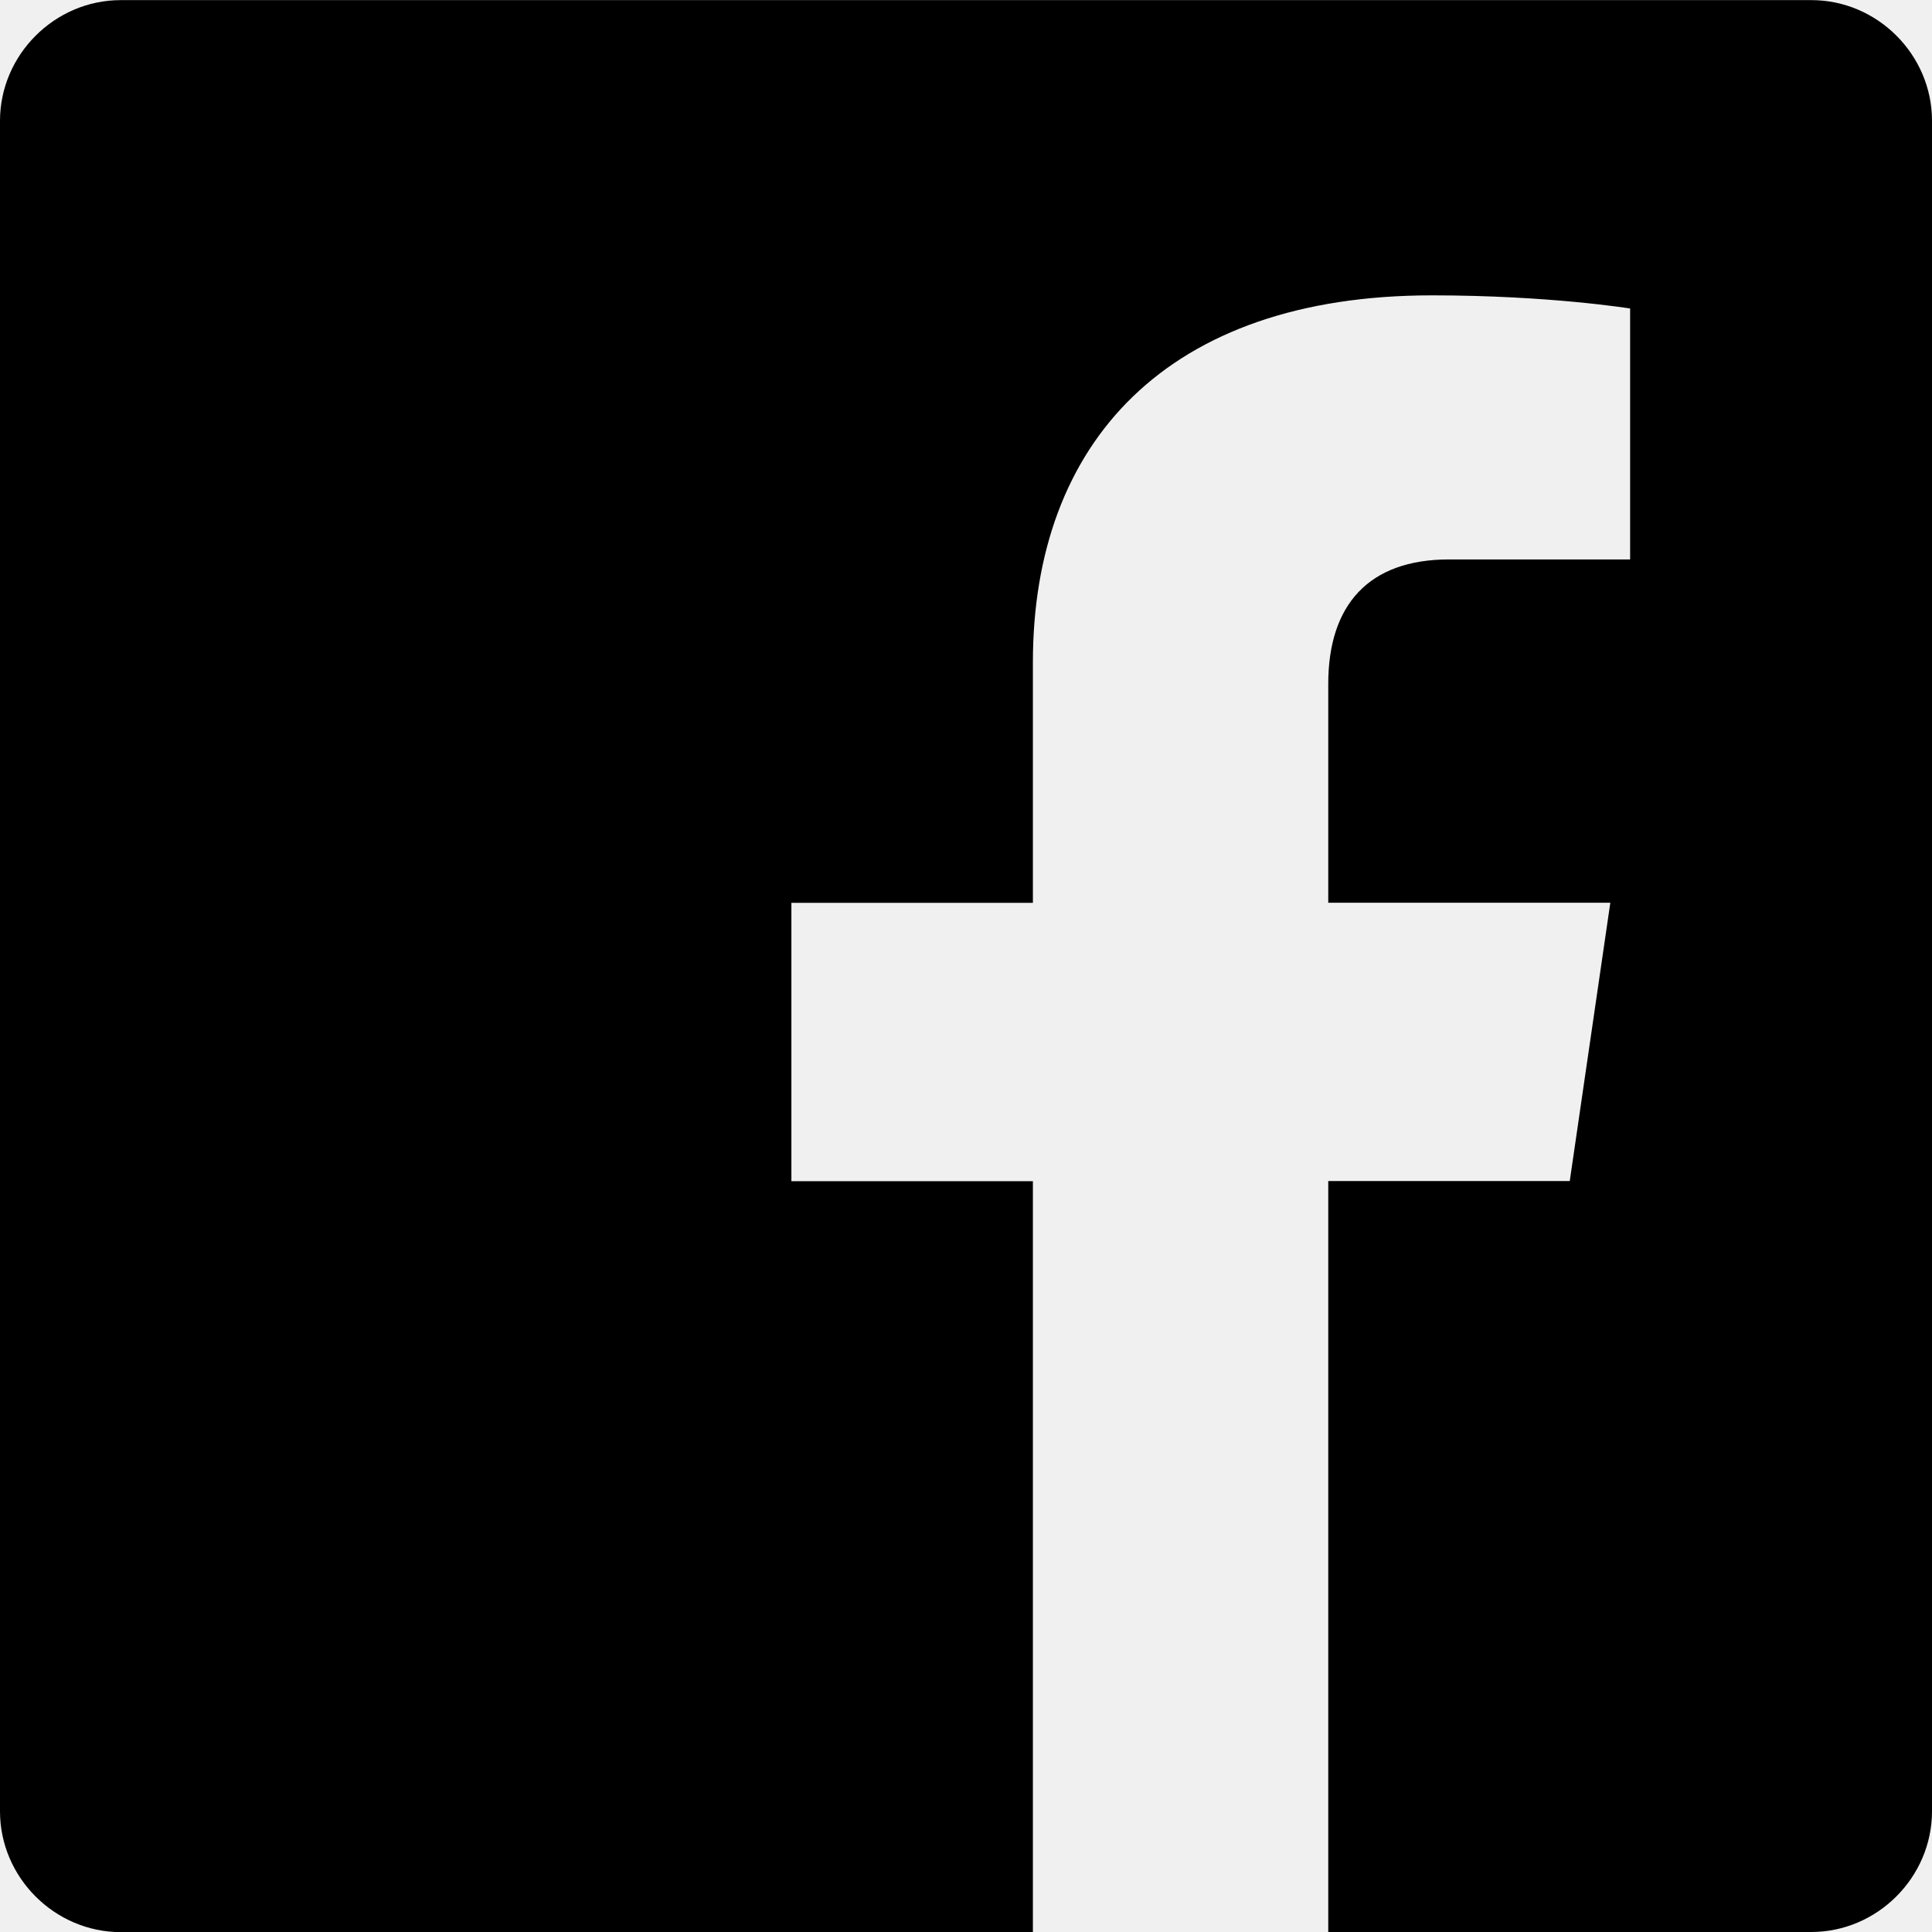
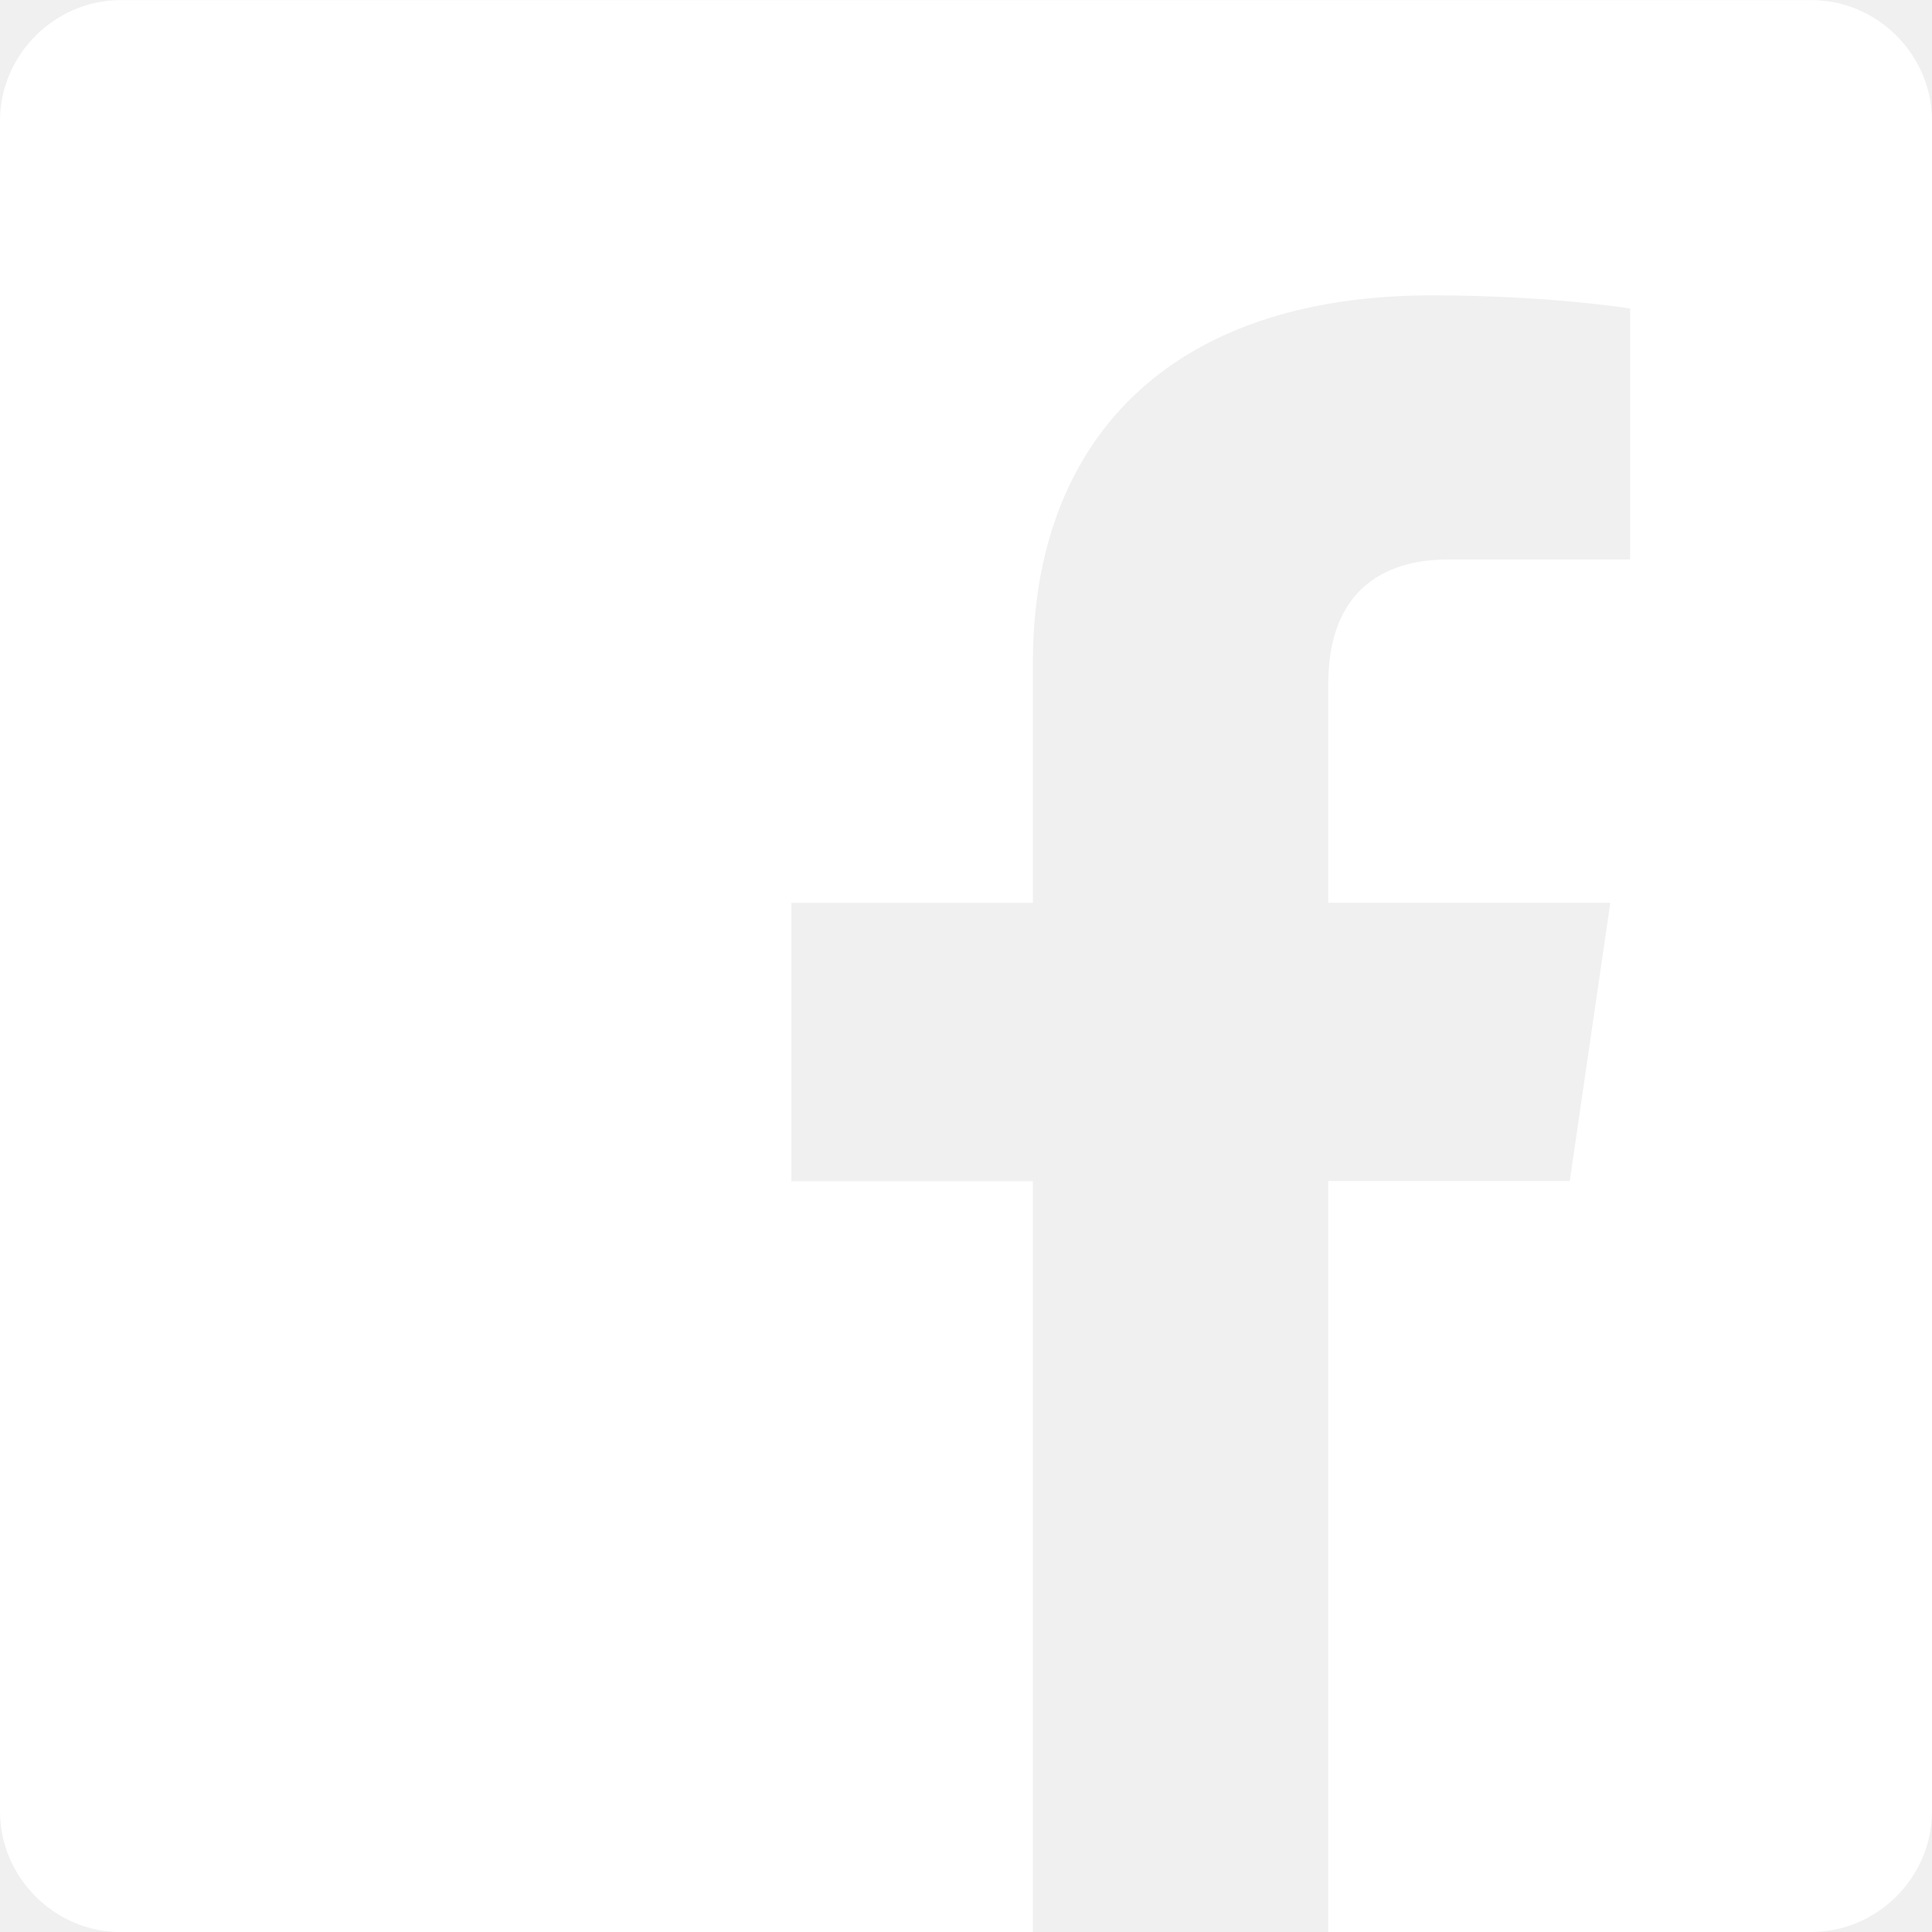
<svg xmlns="http://www.w3.org/2000/svg" width="16" height="16" viewBox="-7.5 992.5 16 16" id="facebook--dark" x="256" y="256">
-   <path d="M8.5 993.5v14c0 .547-.453 1-1 1h-4v-6.219h2l.336-2.305H3.5v-1.812c0-.656.336-1.031 1-1.031H6v-2.078s-.672-.109-1.641-.109c-2.195 0-3.305 1.219-3.305 3.039v1.992h-2v2.305h2v6.219H-6.5c-.547 0-1-.453-1-1v-14c0-.547.453-1 1-1h14c.547-.001 1 .452 1 .999z" />
+   <path fill="#fff" d="M8.5 993.5v14c0 .547-.453 1-1 1h-4v-6.219h2l.336-2.305H3.5v-1.812c0-.656.336-1.031 1-1.031H6v-2.078s-.672-.109-1.641-.109c-2.195 0-3.305 1.219-3.305 3.039v1.992h-2v2.305h2v6.219H-6.5c-.547 0-1-.453-1-1v-14c0-.547.453-1 1-1h14c.547-.001 1 .452 1 .999z" />
</svg>
